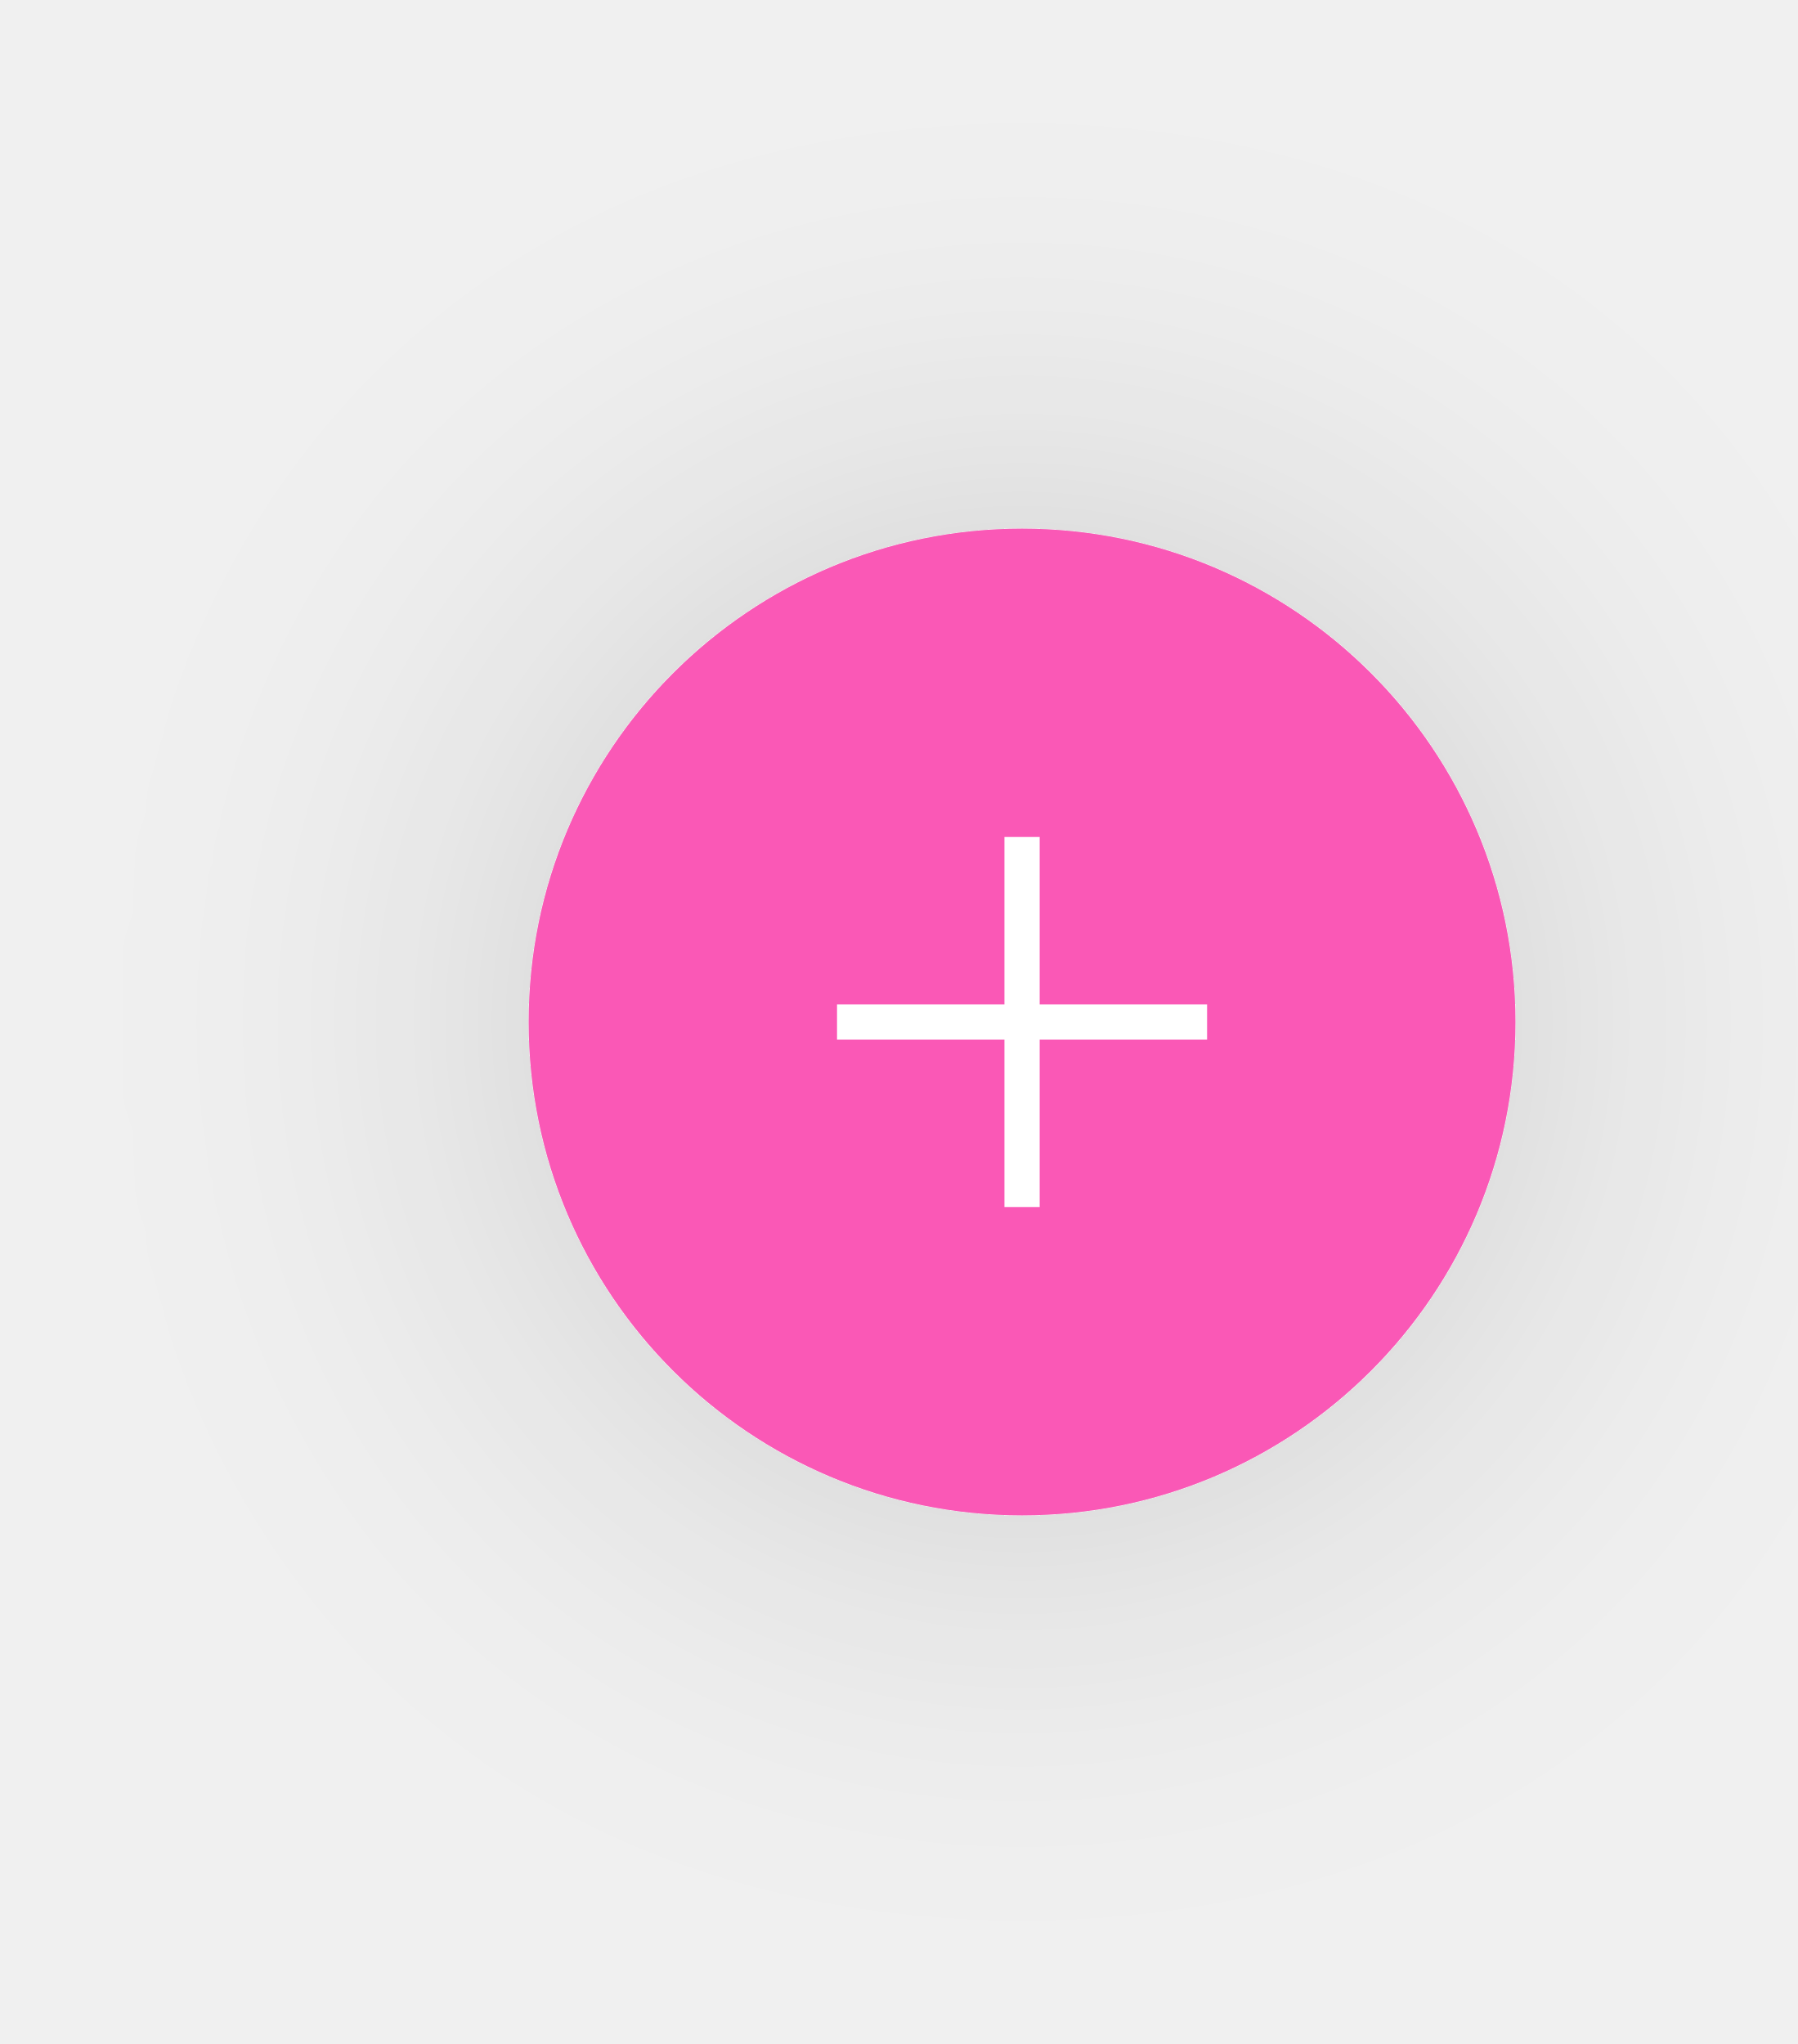
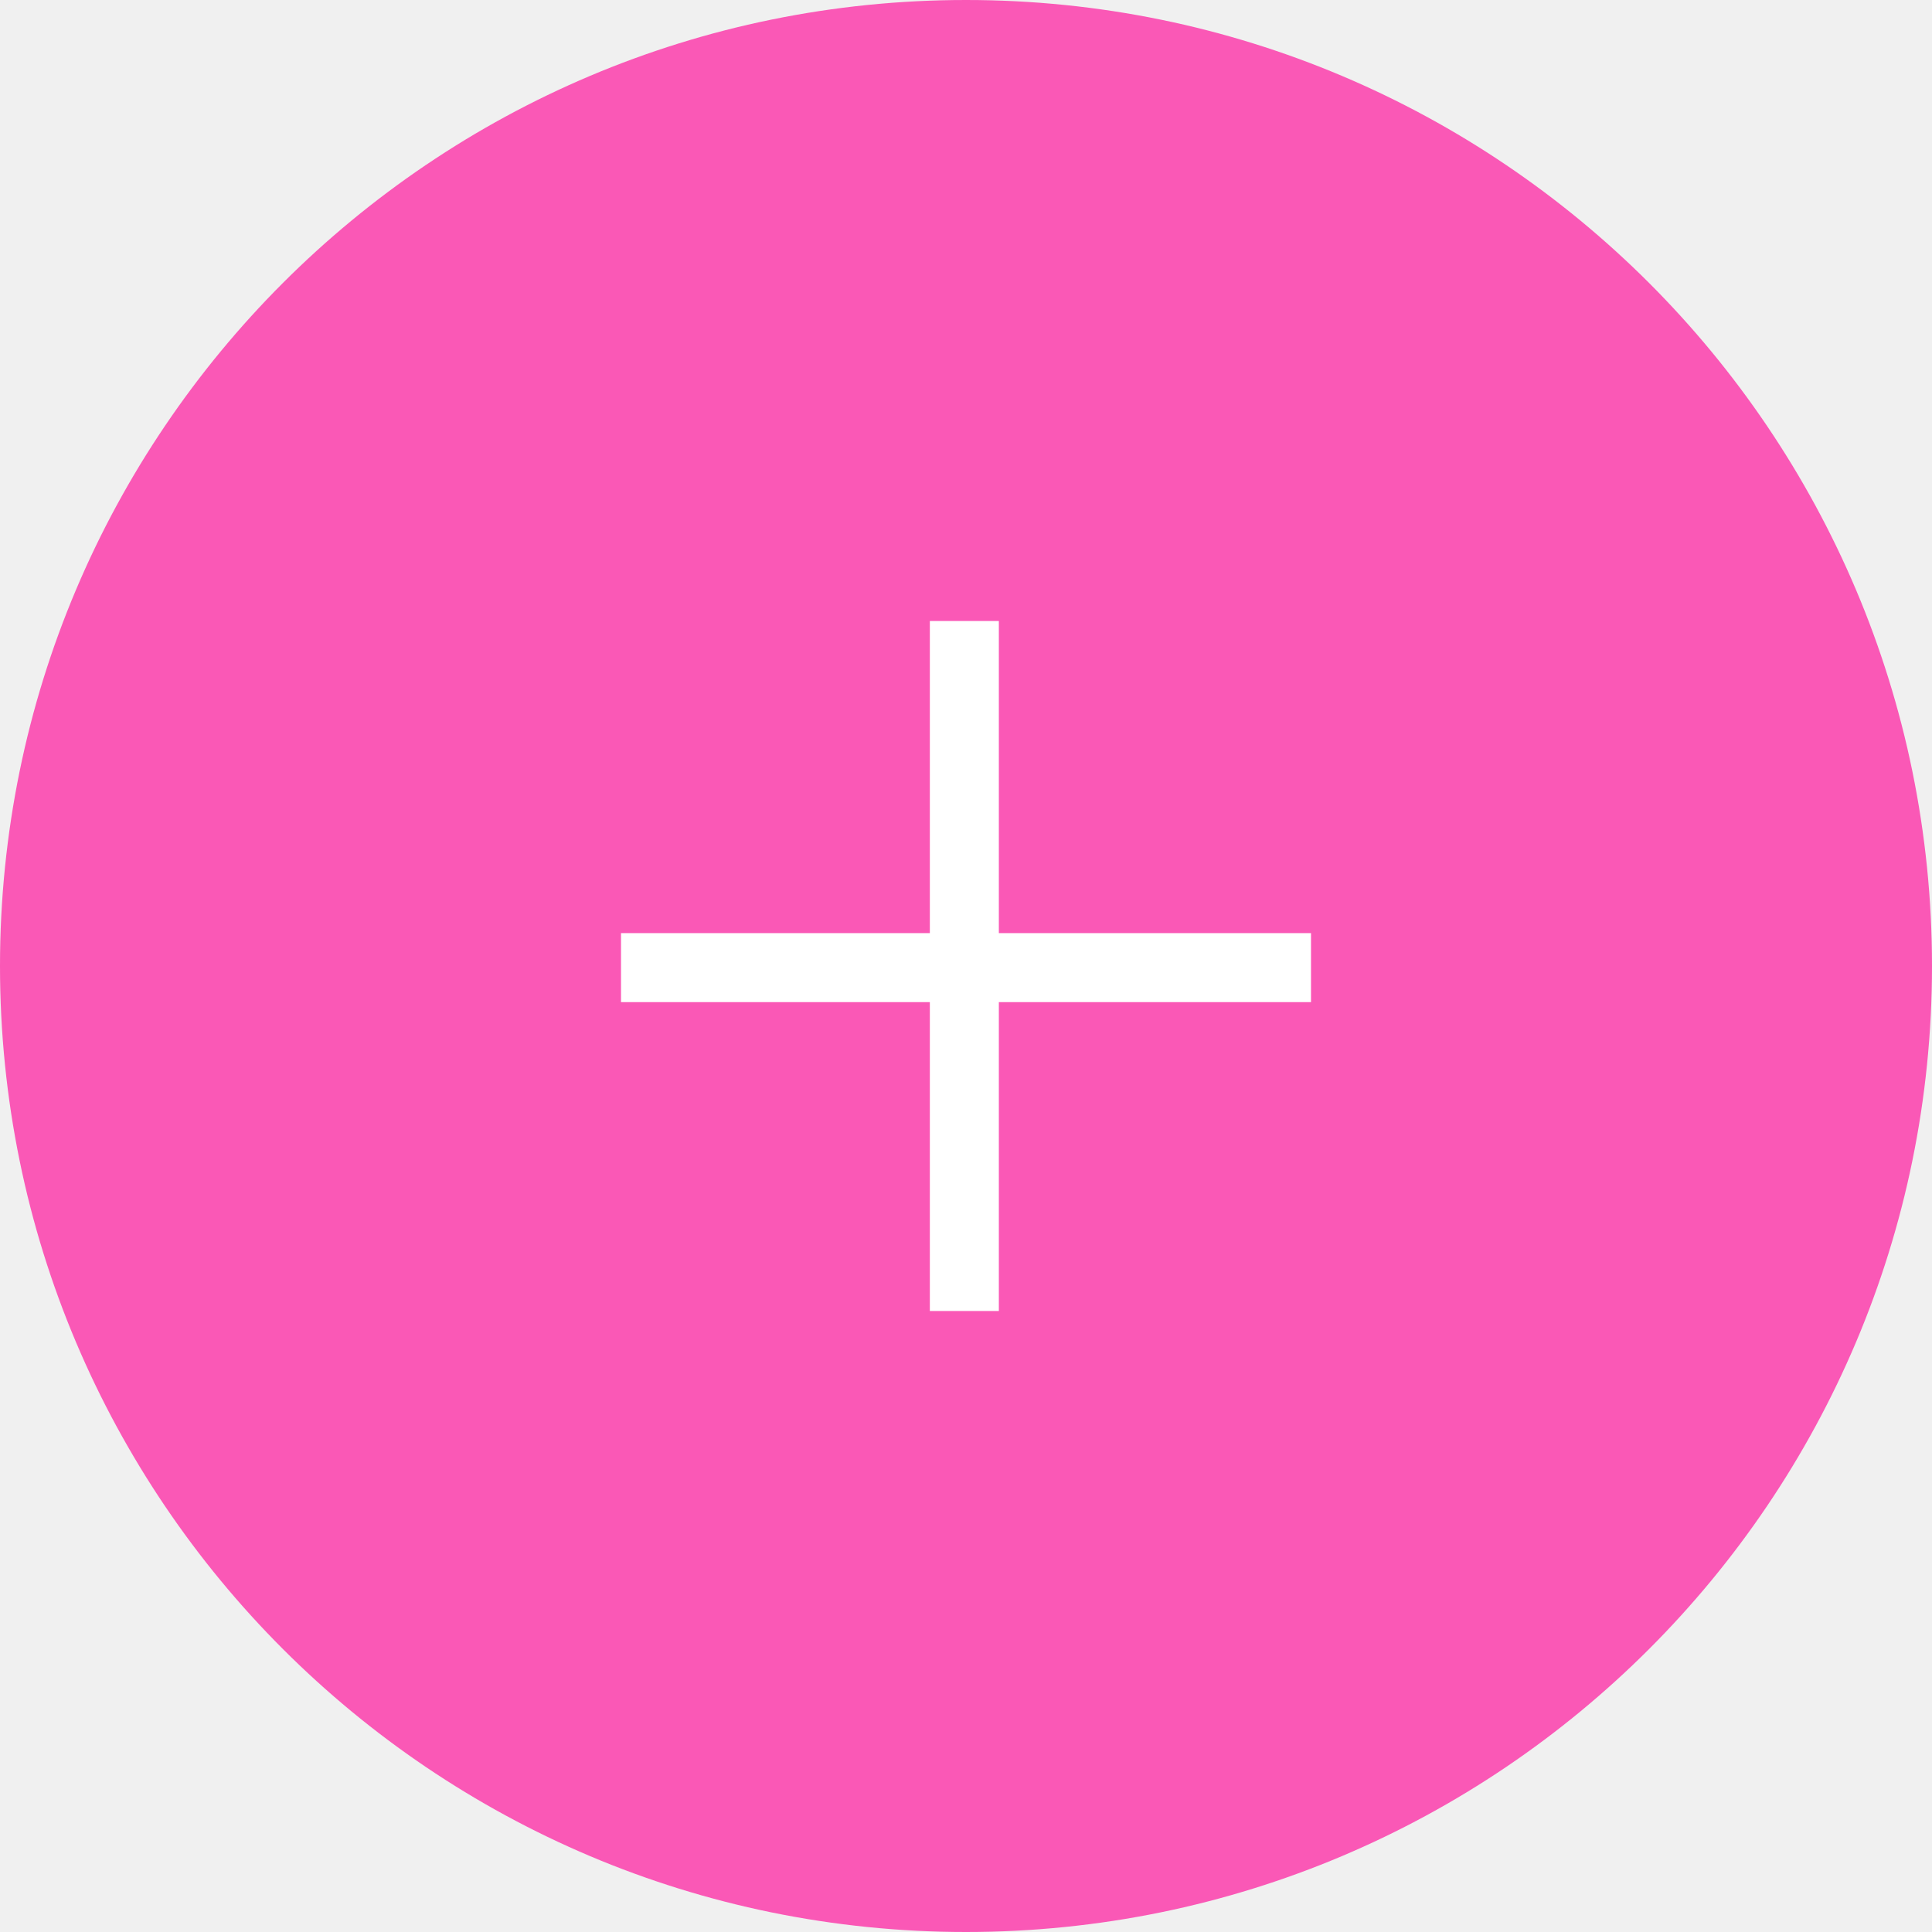
- <svg xmlns="http://www.w3.org/2000/svg" width="102" height="116" viewBox="0 0 102 116" fill="none">
-   <g filter="url(#filter0_d_731_9435)">
-     <circle cx="58" cy="58" r="28" fill="#FA58B6" />
-     <rect x="47.5" y="57" width="21" height="2" fill="white" />
-     <rect x="59" y="47.5" width="21" height="2" transform="rotate(90 59 47.5)" fill="white" />
-   </g>
-   <defs>
-     <filter id="filter0_d_731_9435" x="0" y="0" width="116" height="116" filterUnits="userSpaceOnUse" color-interpolation-filters="sRGB">
-       <feFlood flood-opacity="0" result="BackgroundImageFix" />
-       <feColorMatrix in="SourceAlpha" type="matrix" values="0 0 0 0 0 0 0 0 0 0 0 0 0 0 0 0 0 0 127 0" result="hardAlpha" />
-       <feOffset />
-       <feGaussianBlur stdDeviation="15" />
-       <feComposite in2="hardAlpha" operator="out" />
-       <feColorMatrix type="matrix" values="0 0 0 0 0 0 0 0 0 0 0 0 0 0 0 0 0 0 0.16 0" />
-       <feBlend mode="normal" in2="BackgroundImageFix" result="effect1_dropShadow_731_9435" />
-       <feBlend mode="normal" in="SourceGraphic" in2="effect1_dropShadow_731_9435" result="shape" />
-     </filter>
-   </defs>
+ <svg xmlns="http://www.w3.org/2000/svg" width="56" height="56" viewBox="0 0 56 56" fill="none">
+   <rect width="56" height="56" rx="28" fill="#FA58B6" />
+   <rect x="18" y="27.047" width="20" height="2" fill="white" />
+   <rect x="28.952" y="18" width="20" height="2" transform="rotate(90 28.9521 18)" fill="white" />
</svg>
